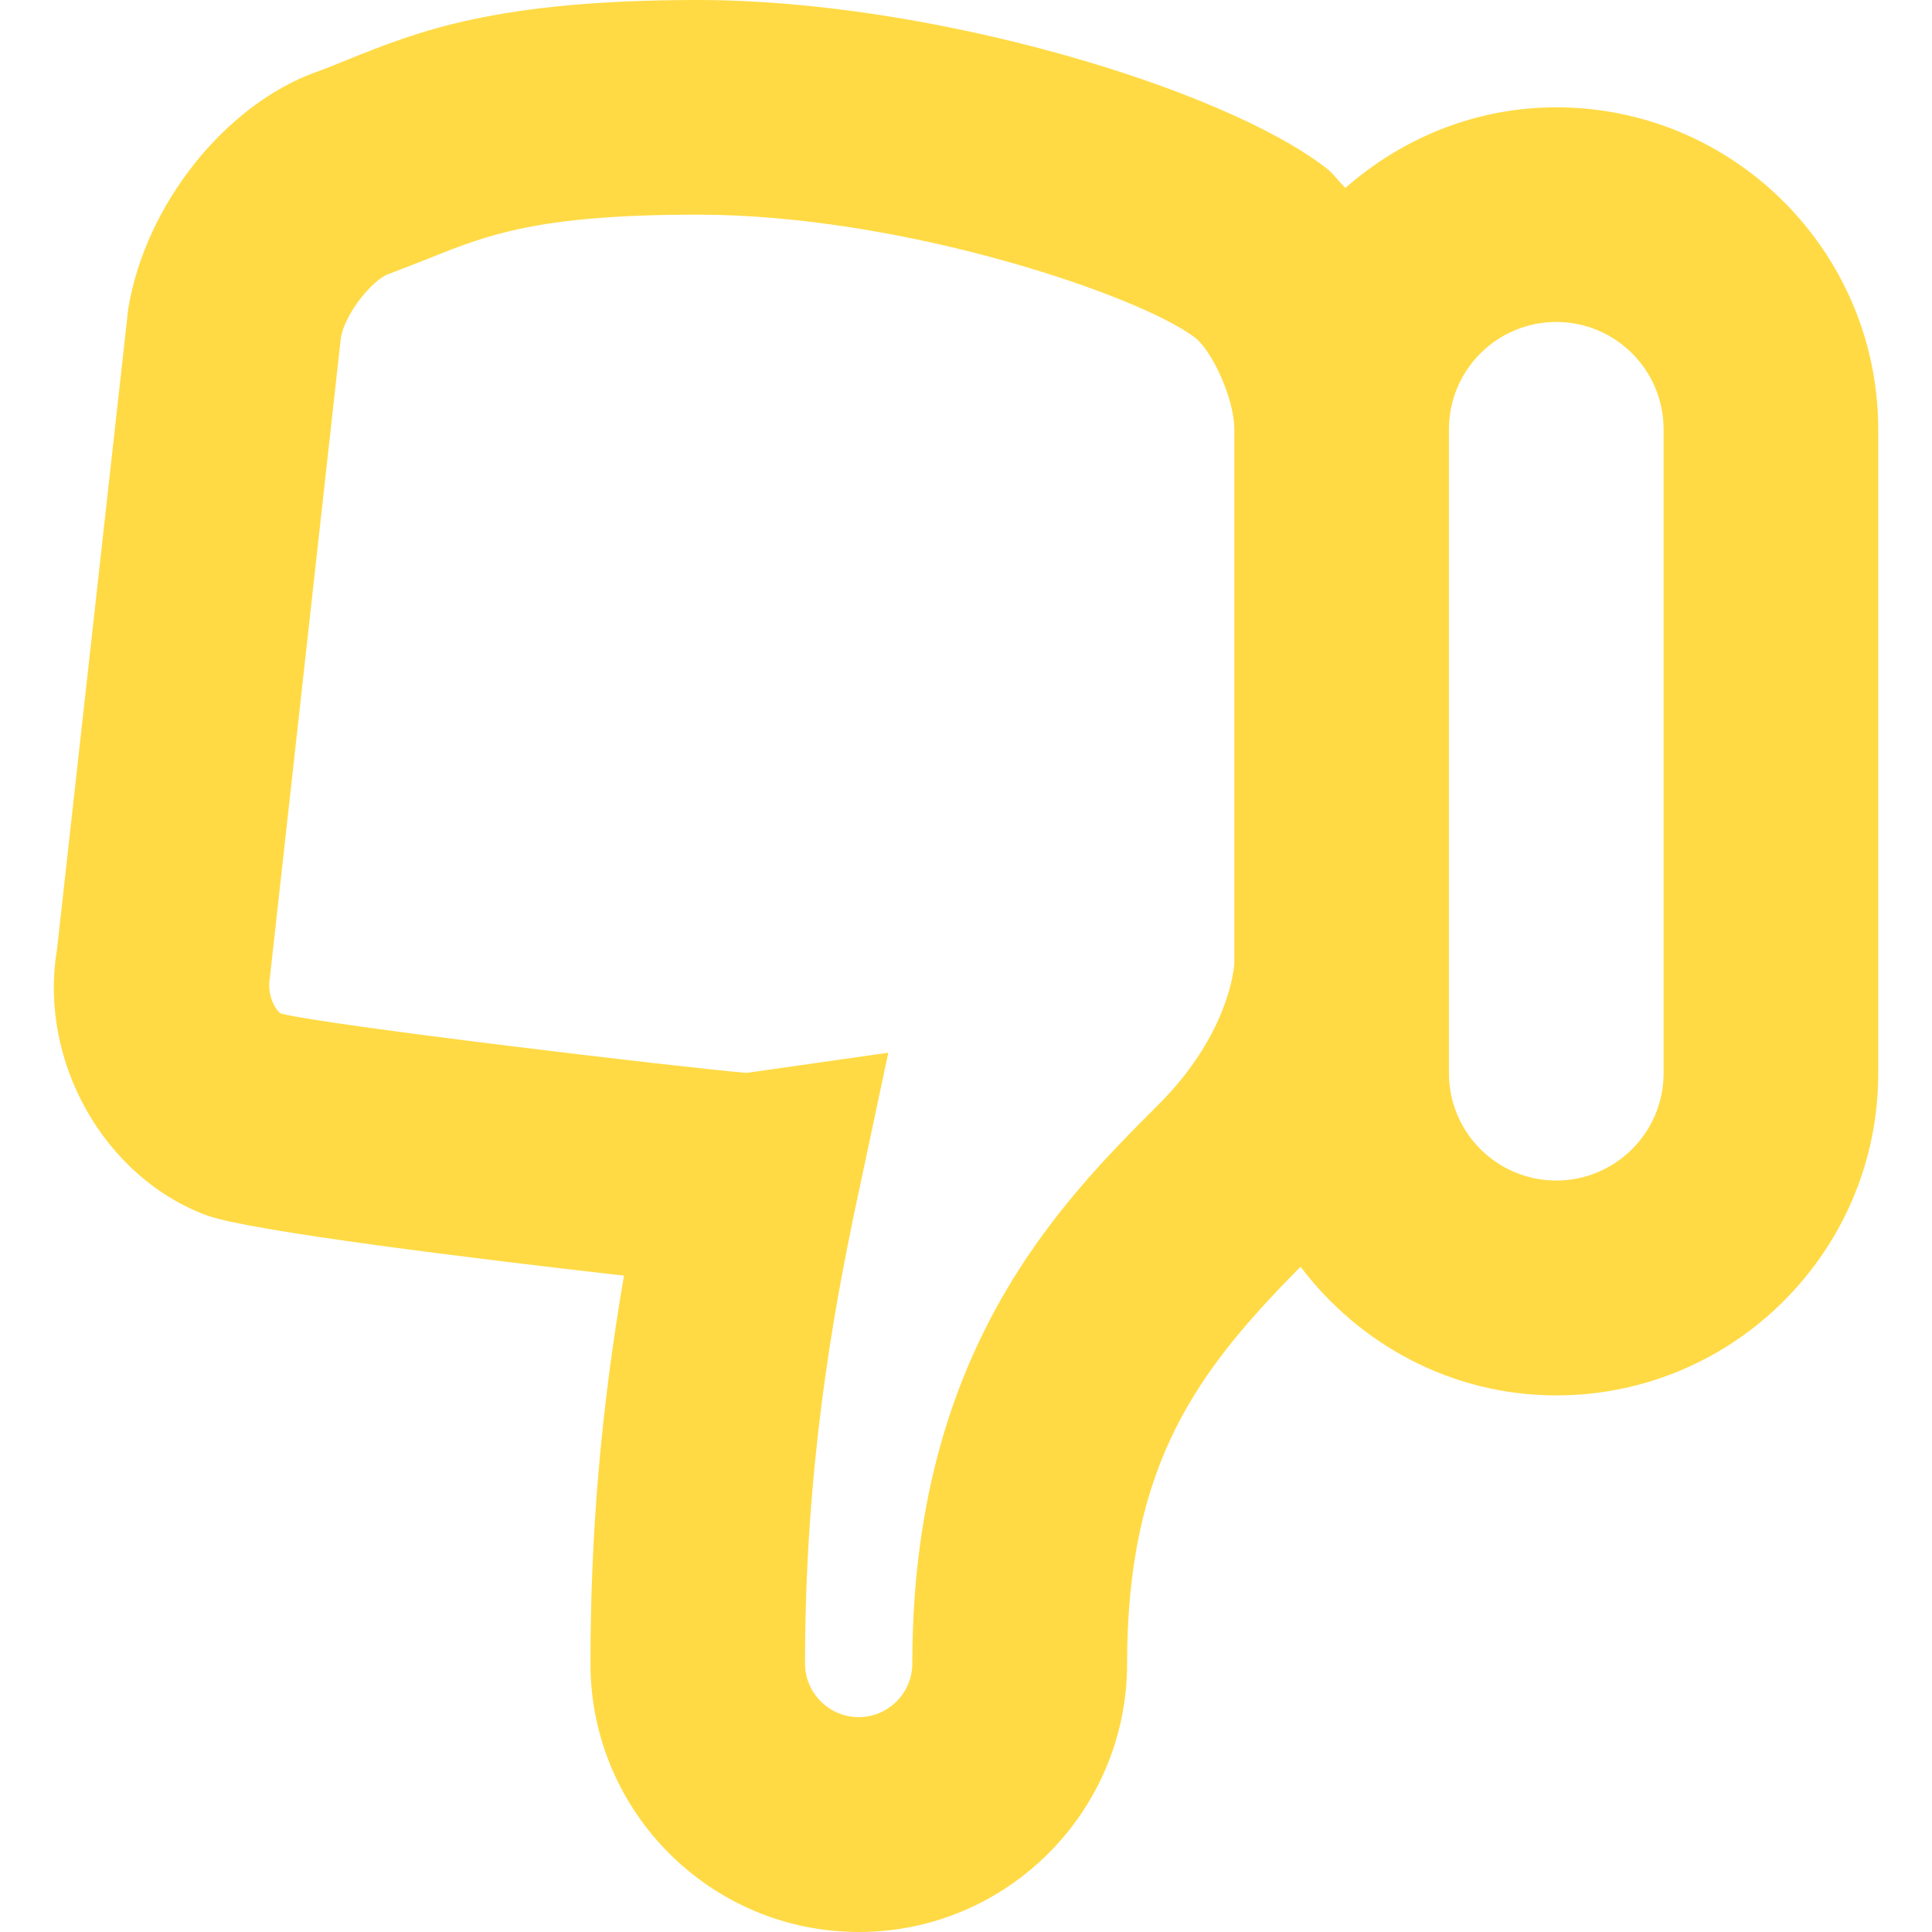
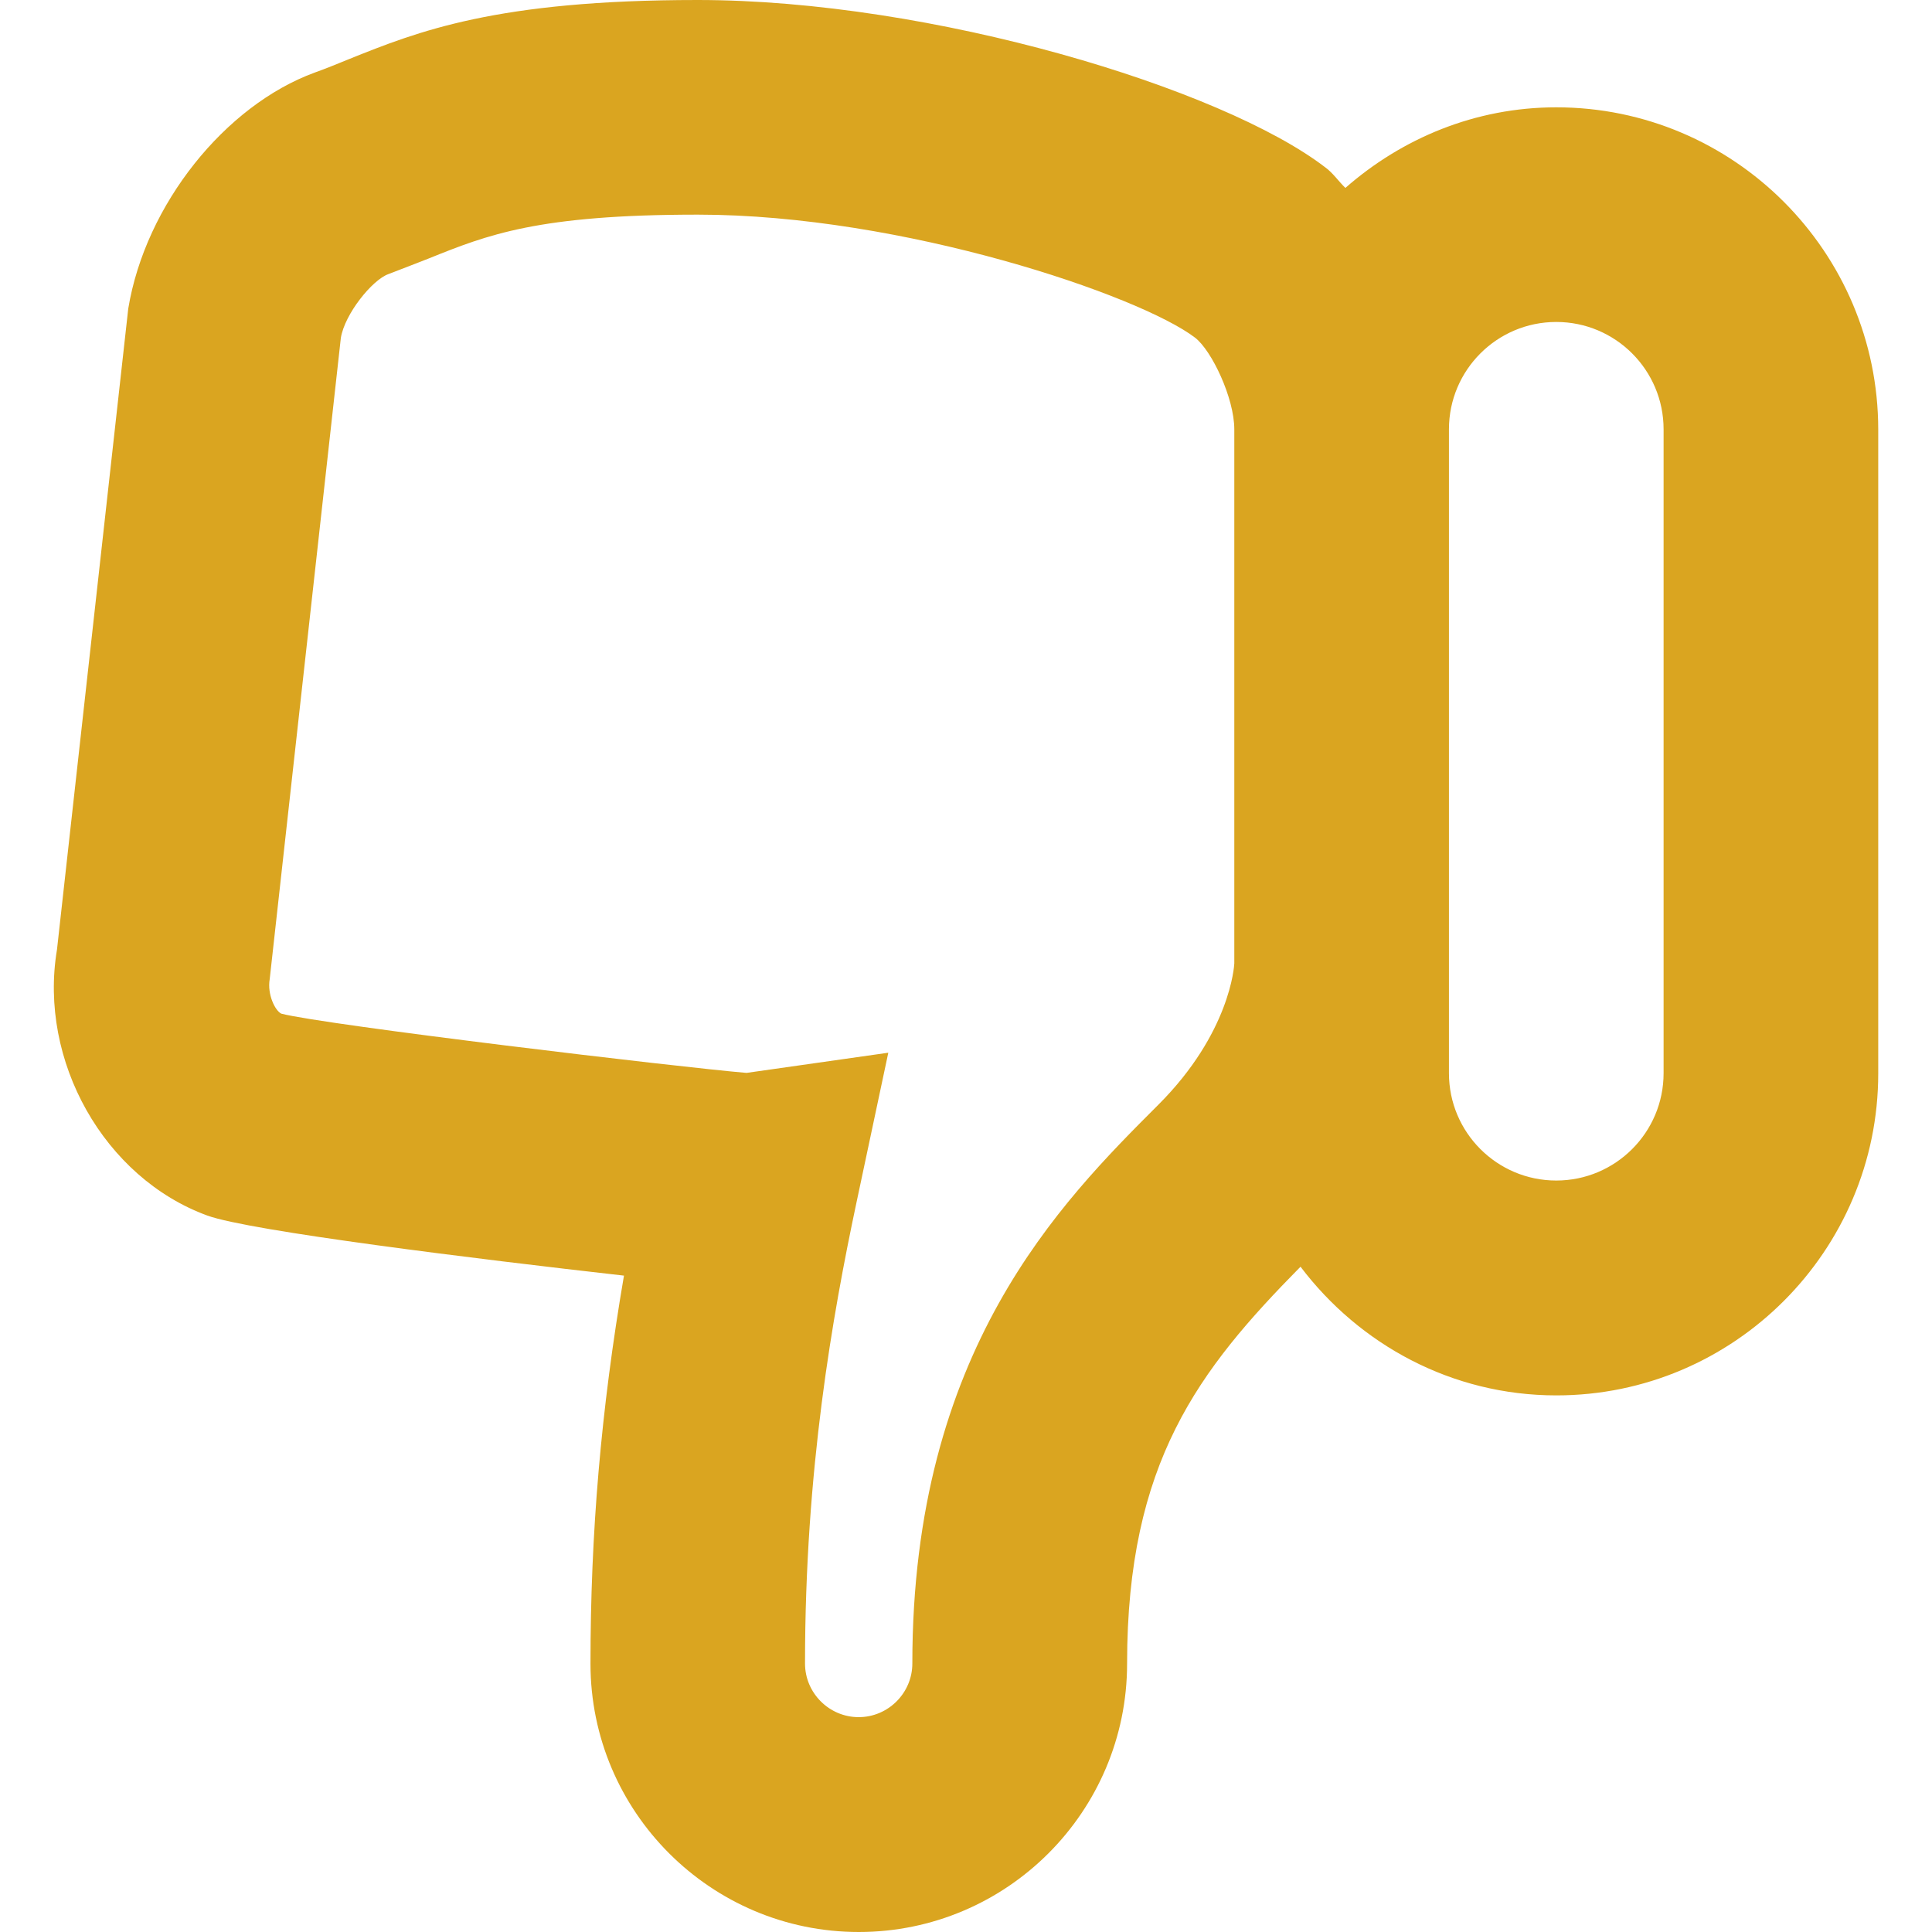
- <svg xmlns="http://www.w3.org/2000/svg" version="1.1" id="Capa_1" x="0px" y="0px" viewBox="0 0 18.002 18.002" style="enable-background:new 0 0 18.002 18.002;" xml:space="preserve" width="512px" height="512px">
+ <svg xmlns="http://www.w3.org/2000/svg" version="1.1" id="Capa_1" x="0px" y="0px" viewBox="0 0 18.002 18.002" style="enable-background:new 0 0 18.002 18.002;" xml:space="preserve" width="81px" height="81px">
  <g>
-     <path d="M14.501,1c-0.755,0-1.438,0.289-1.965,0.751c-0.064-0.062-0.116-0.14-0.188-0.192   C11.388,0.822,8.683,0,6.501,0C4.622,0,3.894,0.293,3.249,0.552C3.146,0.594,3.042,0.637,2.933,0.676   c-0.834,0.305-1.578,1.229-1.738,2.2L0.531,8.848c-0.174,1.039,0.441,2.127,1.4,2.478c0.394,0.144,2.512,0.405,3.883,0.56   c-0.215,1.256-0.312,2.405-0.312,3.616c0,1.379,1.121,2.5,2.5,2.5s2.5-1.121,2.5-2.5c0-1.875,0.667-2.737,1.616-3.699   c0.548,0.724,1.408,1.199,2.384,1.199c1.653,0,2.999-1.347,2.999-3v-6C17.5,2.346,16.155,1,14.501,1z M8.501,15.5   c0,0.275-0.225,0.5-0.5,0.5c-0.275,0-0.5-0.225-0.5-0.5c0-1.805,0.256-3.241,0.479-4.293l0.297-1.398L6.956,9.997   C6.351,9.947,3.022,9.55,2.621,9.445c-0.058-0.028-0.132-0.18-0.108-0.321l0.663-5.976c0.037-0.223,0.291-0.539,0.443-0.594   C3.75,2.505,3.873,2.455,3.996,2.408C4.54,2.189,5.011,2,6.502,2c1.914,0,4.118,0.753,4.633,1.146   C11.291,3.266,11.501,3.71,11.501,4v4.977c-0.001,0.026-0.04,0.649-0.707,1.316C9.881,11.206,8.501,12.586,8.501,15.5z M15.501,10   c0,0.552-0.448,1-1,1s-1-0.448-1-1V4c0-0.552,0.448-1,1-1s1,0.448,1,1V10z" fill="#FFDA44" />
+     <path d="M14.501,1c-0.755,0-1.438,0.289-1.965,0.751c-0.064-0.062-0.116-0.14-0.188-0.192   C11.388,0.822,8.683,0,6.501,0C4.622,0,3.894,0.293,3.249,0.552C3.146,0.594,3.042,0.637,2.933,0.676   c-0.834,0.305-1.578,1.229-1.738,2.2L0.531,8.848c-0.174,1.039,0.441,2.127,1.4,2.478c0.394,0.144,2.512,0.405,3.883,0.56   c-0.215,1.256-0.312,2.405-0.312,3.616c0,1.379,1.121,2.5,2.5,2.5s2.5-1.121,2.5-2.5c0-1.875,0.667-2.737,1.616-3.699   c0.548,0.724,1.408,1.199,2.384,1.199c1.653,0,2.999-1.347,2.999-3v-6C17.5,2.346,16.155,1,14.501,1z M8.501,15.5   c0,0.275-0.225,0.5-0.5,0.5c-0.275,0-0.5-0.225-0.5-0.5c0-1.805,0.256-3.241,0.479-4.293l0.297-1.398L6.956,9.997   C6.351,9.947,3.022,9.55,2.621,9.445c-0.058-0.028-0.132-0.18-0.108-0.321l0.663-5.976c0.037-0.223,0.291-0.539,0.443-0.594   C3.75,2.505,3.873,2.455,3.996,2.408C4.54,2.189,5.011,2,6.502,2c1.914,0,4.118,0.753,4.633,1.146   C11.291,3.266,11.501,3.71,11.501,4v4.977c-0.001,0.026-0.04,0.649-0.707,1.316C9.881,11.206,8.501,12.586,8.501,15.5z M15.501,10   c0,0.552-0.448,1-1,1s-1-0.448-1-1V4c0-0.552,0.448-1,1-1s1,0.448,1,1V10z" fill="goldenrod" />
  </g>
  <g>
</g>
  <g>
</g>
  <g>
</g>
  <g>
</g>
  <g>
</g>
  <g>
</g>
  <g>
</g>
  <g>
</g>
  <g>
</g>
  <g>
</g>
  <g>
</g>
  <g>
</g>
  <g>
</g>
  <g>
</g>
  <g>
</g>
</svg>
